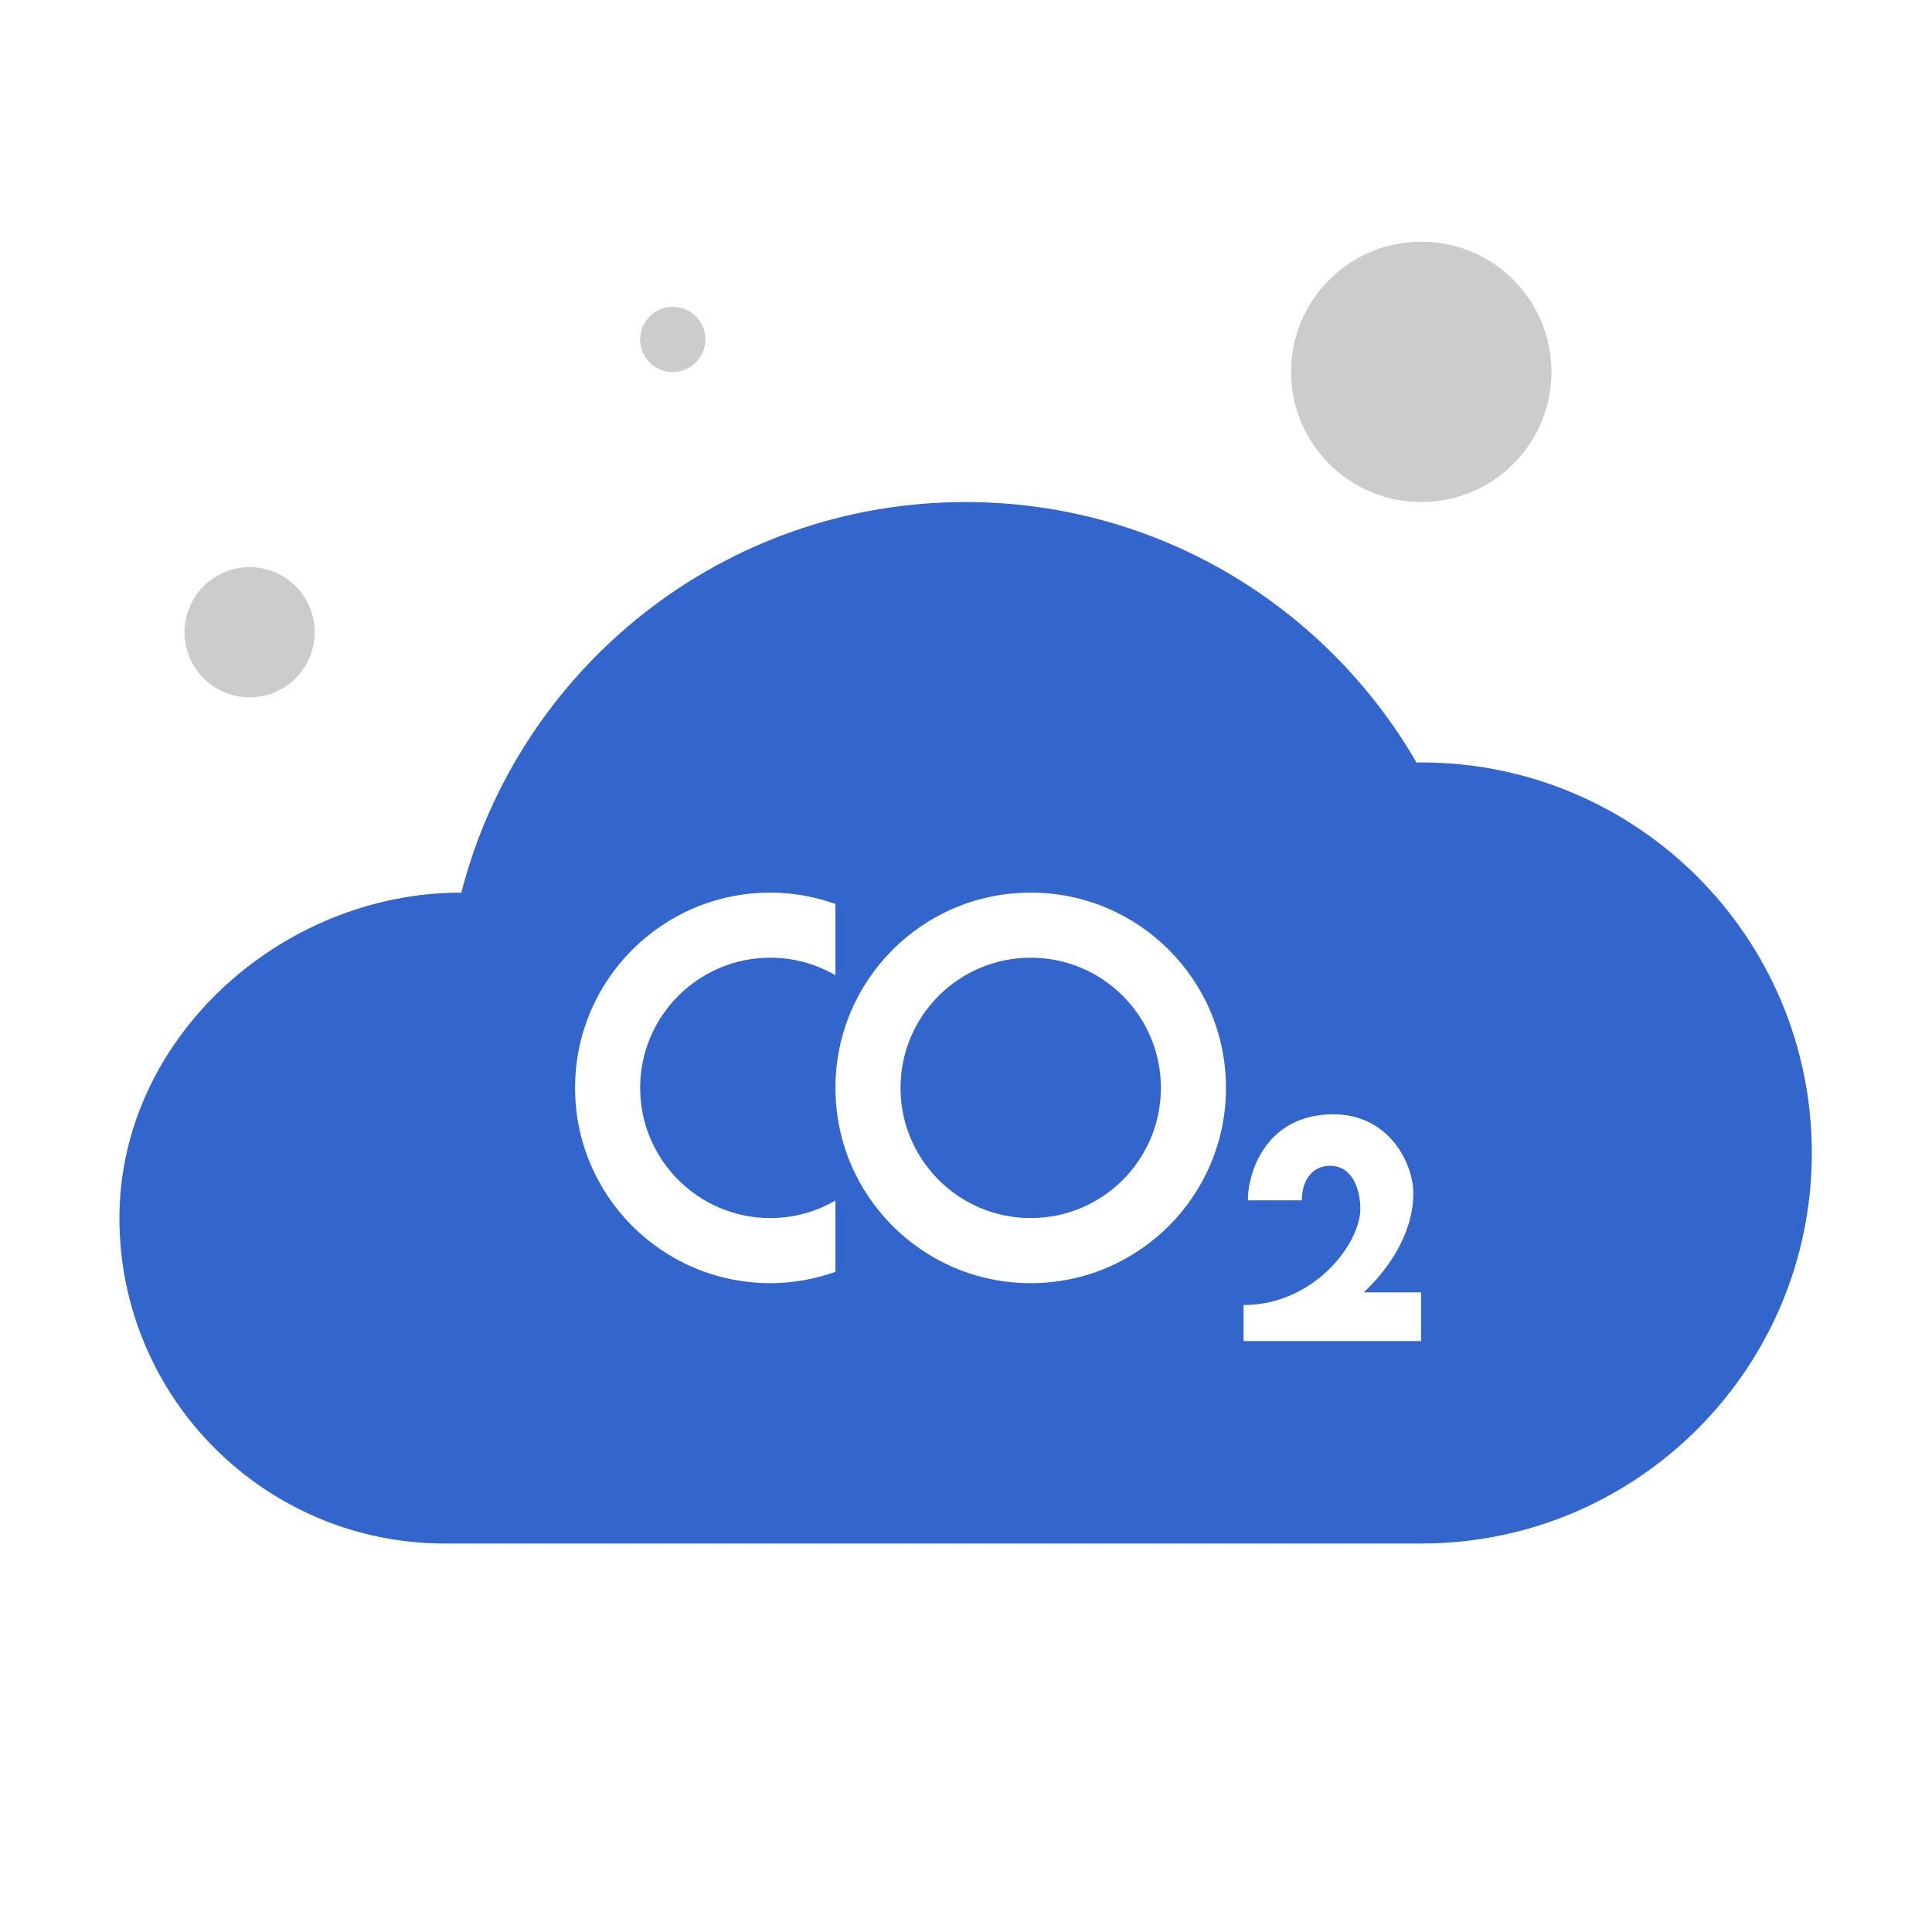
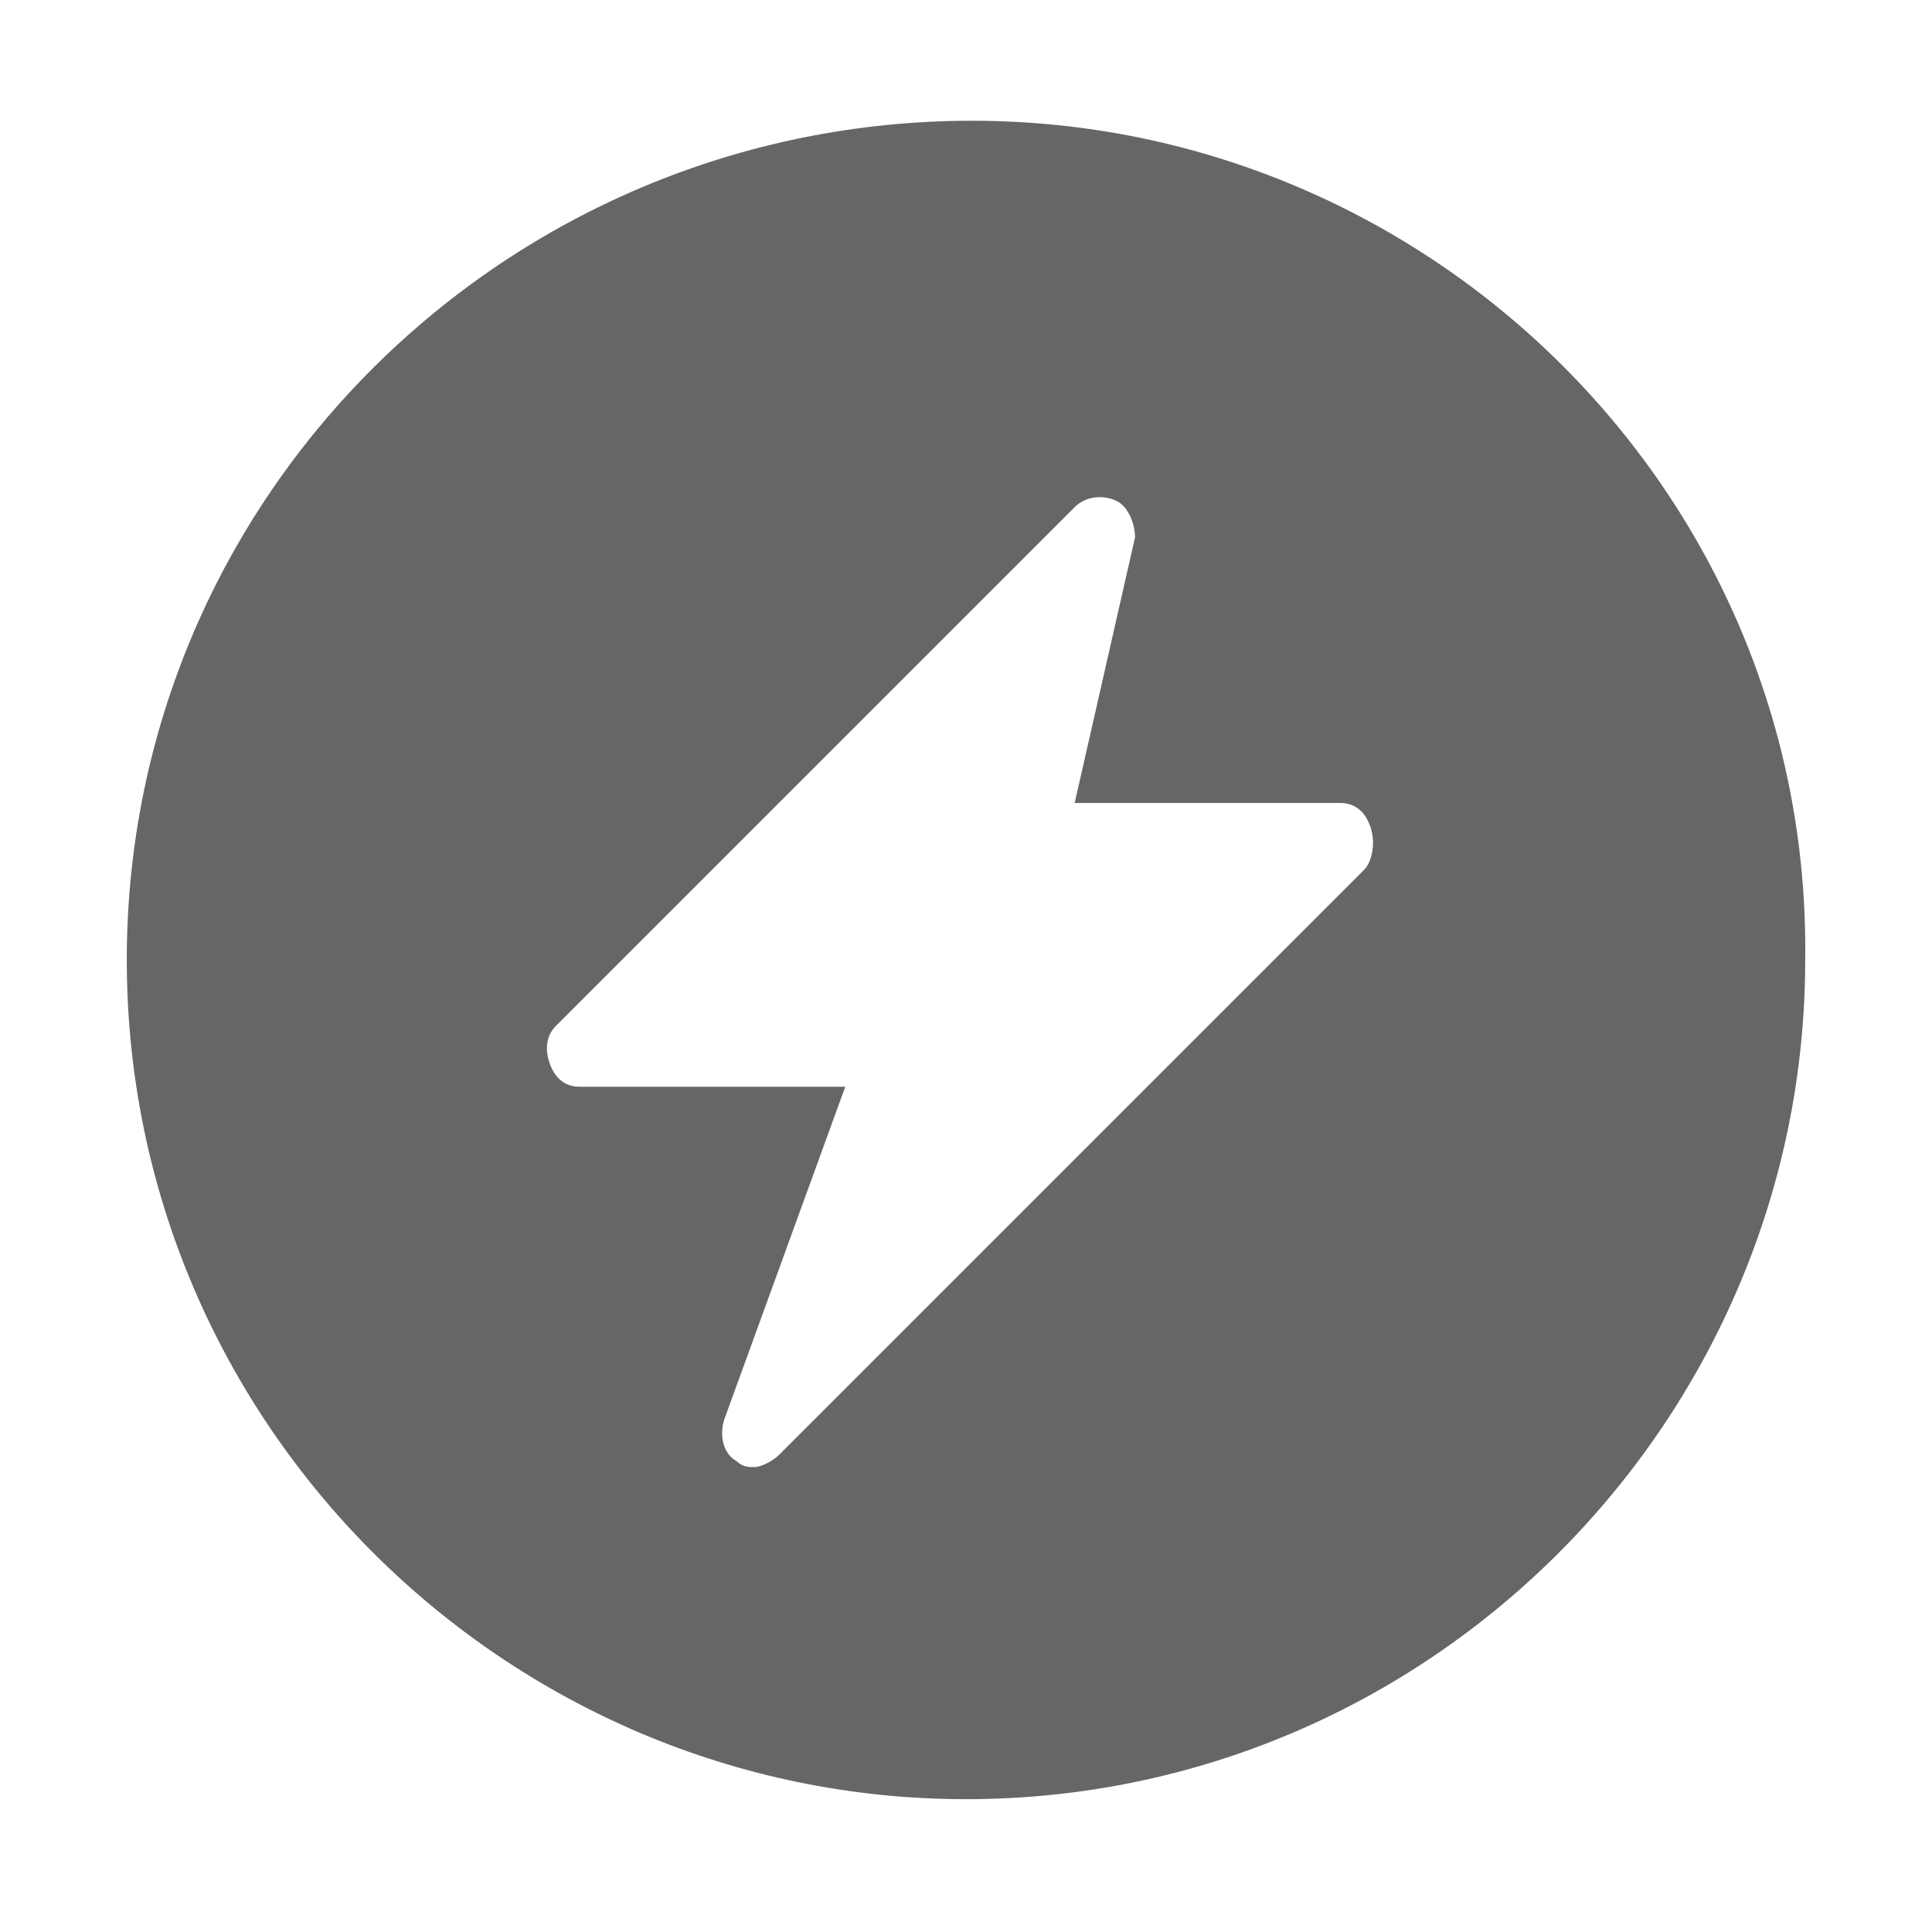
- <svg xmlns="http://www.w3.org/2000/svg" t="1524023099309" class="icon" style="" viewBox="0 0 1024 1024" version="1.1" p-id="1844" width="200" height="200">
+ <svg xmlns="http://www.w3.org/2000/svg" t="1525918487435" class="icon" style="" viewBox="0 0 1024 1024" version="1.1" p-id="5166" width="200" height="200">
  <defs>
    <style type="text/css" />
  </defs>
-   <path d="M132.3 335.1m-34.5 0a34.5 34.5 0 1 0 69 0 34.5 34.5 0 1 0-69 0Z" fill="#CCCCCC" p-id="1845" />
-   <path d="M356.6 179.9m-17.3 0a17.3 17.3 0 1 0 34.6 0 17.3 17.3 0 1 0-34.6 0Z" fill="#CCCCCC" p-id="1846" />
-   <path d="M753.3 197.1m-69 0a69 69 0 1 0 138 0 69 69 0 1 0-138 0Z" fill="#CCCCCC" p-id="1847" />
-   <path d="M546.3 576.6m-69 0a69 69 0 1 0 138 0 69 69 0 1 0-138 0Z" fill="#3366CC" p-id="1848" />
-   <path d="M753.3 404.1c-0.8 0-1.7 0.1-2.5 0.1-47.7-82.5-136.9-138.1-239-138.1-128.8 0-236.9 88.2-267.4 207.4-2.9-0.1 2.9-0.4 0-0.4-95.3 0-181.1 77.2-181.1 172.5s77.2 172.5 172.5 172.5h517.5c114.3 0 207-92.7 207-207s-92.6-207-207-207z m-310.5 270c-10.8 3.8-22.4 6-34.5 6-57.2 0-103.5-46.3-103.5-103.5s46.3-103.5 103.5-103.5c12.1 0 23.7 2.2 34.5 6v37.8c-10.2-5.9-21.9-9.3-34.5-9.3-38.1 0-69 30.9-69 69s30.9 69 69 69c12.6 0 24.3-3.4 34.5-9.3v37.8z m103.5 6c-57.2 0-103.5-46.3-103.5-103.5s46.3-103.5 103.5-103.5 103.5 46.3 103.5 103.5-46.3 103.5-103.5 103.5z m207 30.7h-94.2v-19.1c37.1 0 61.9-32.3 61.9-51.1 0-9.1-3.6-22.7-16-22.7-10.4 0-15 8.9-15 18.3h-28.6c0-15.5 10.1-45.6 45.3-45.6 30 0 42.4 26.6 42.4 41.8 0 30.2-26.4 52.6-26.4 52.6h30.5v25.8z" fill="#3366CC" p-id="1849" />
+   <path d="M515.2 64c-246.4 0-448 198.4-448 444.8S268.8 953.6 512 953.6c246.4 0 444.8-201.6 444.8-444.8C960 262.4 758.4 64 515.2 64z m208 396.8l-310.4 310.4c-3.2 3.2-9.6 6.4-12.8 6.4-3.2 0-6.4 0-9.6-3.2-6.4-3.2-9.6-12.8-6.4-22.4l64-176H307.2c-6.4 0-12.8-3.2-16-12.8s0-16 3.2-19.2l275.2-275.2c6.4-6.4 16-6.4 22.4-3.2 6.4 3.2 9.6 12.8 9.6 19.2l-32 140.8h140.8c6.4 0 12.8 3.2 16 12.8 3.2 9.6 0 19.2-3.2 22.4z" fill="#666666" p-id="5167" />
</svg>
